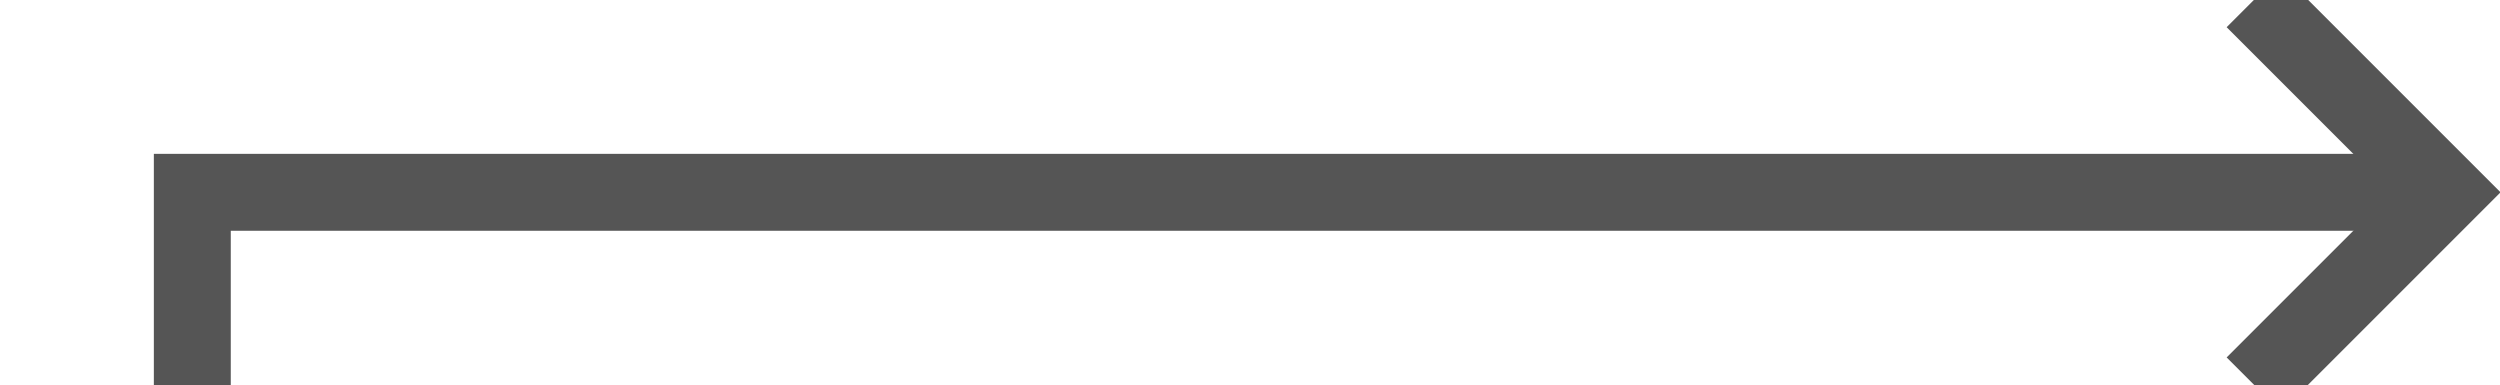
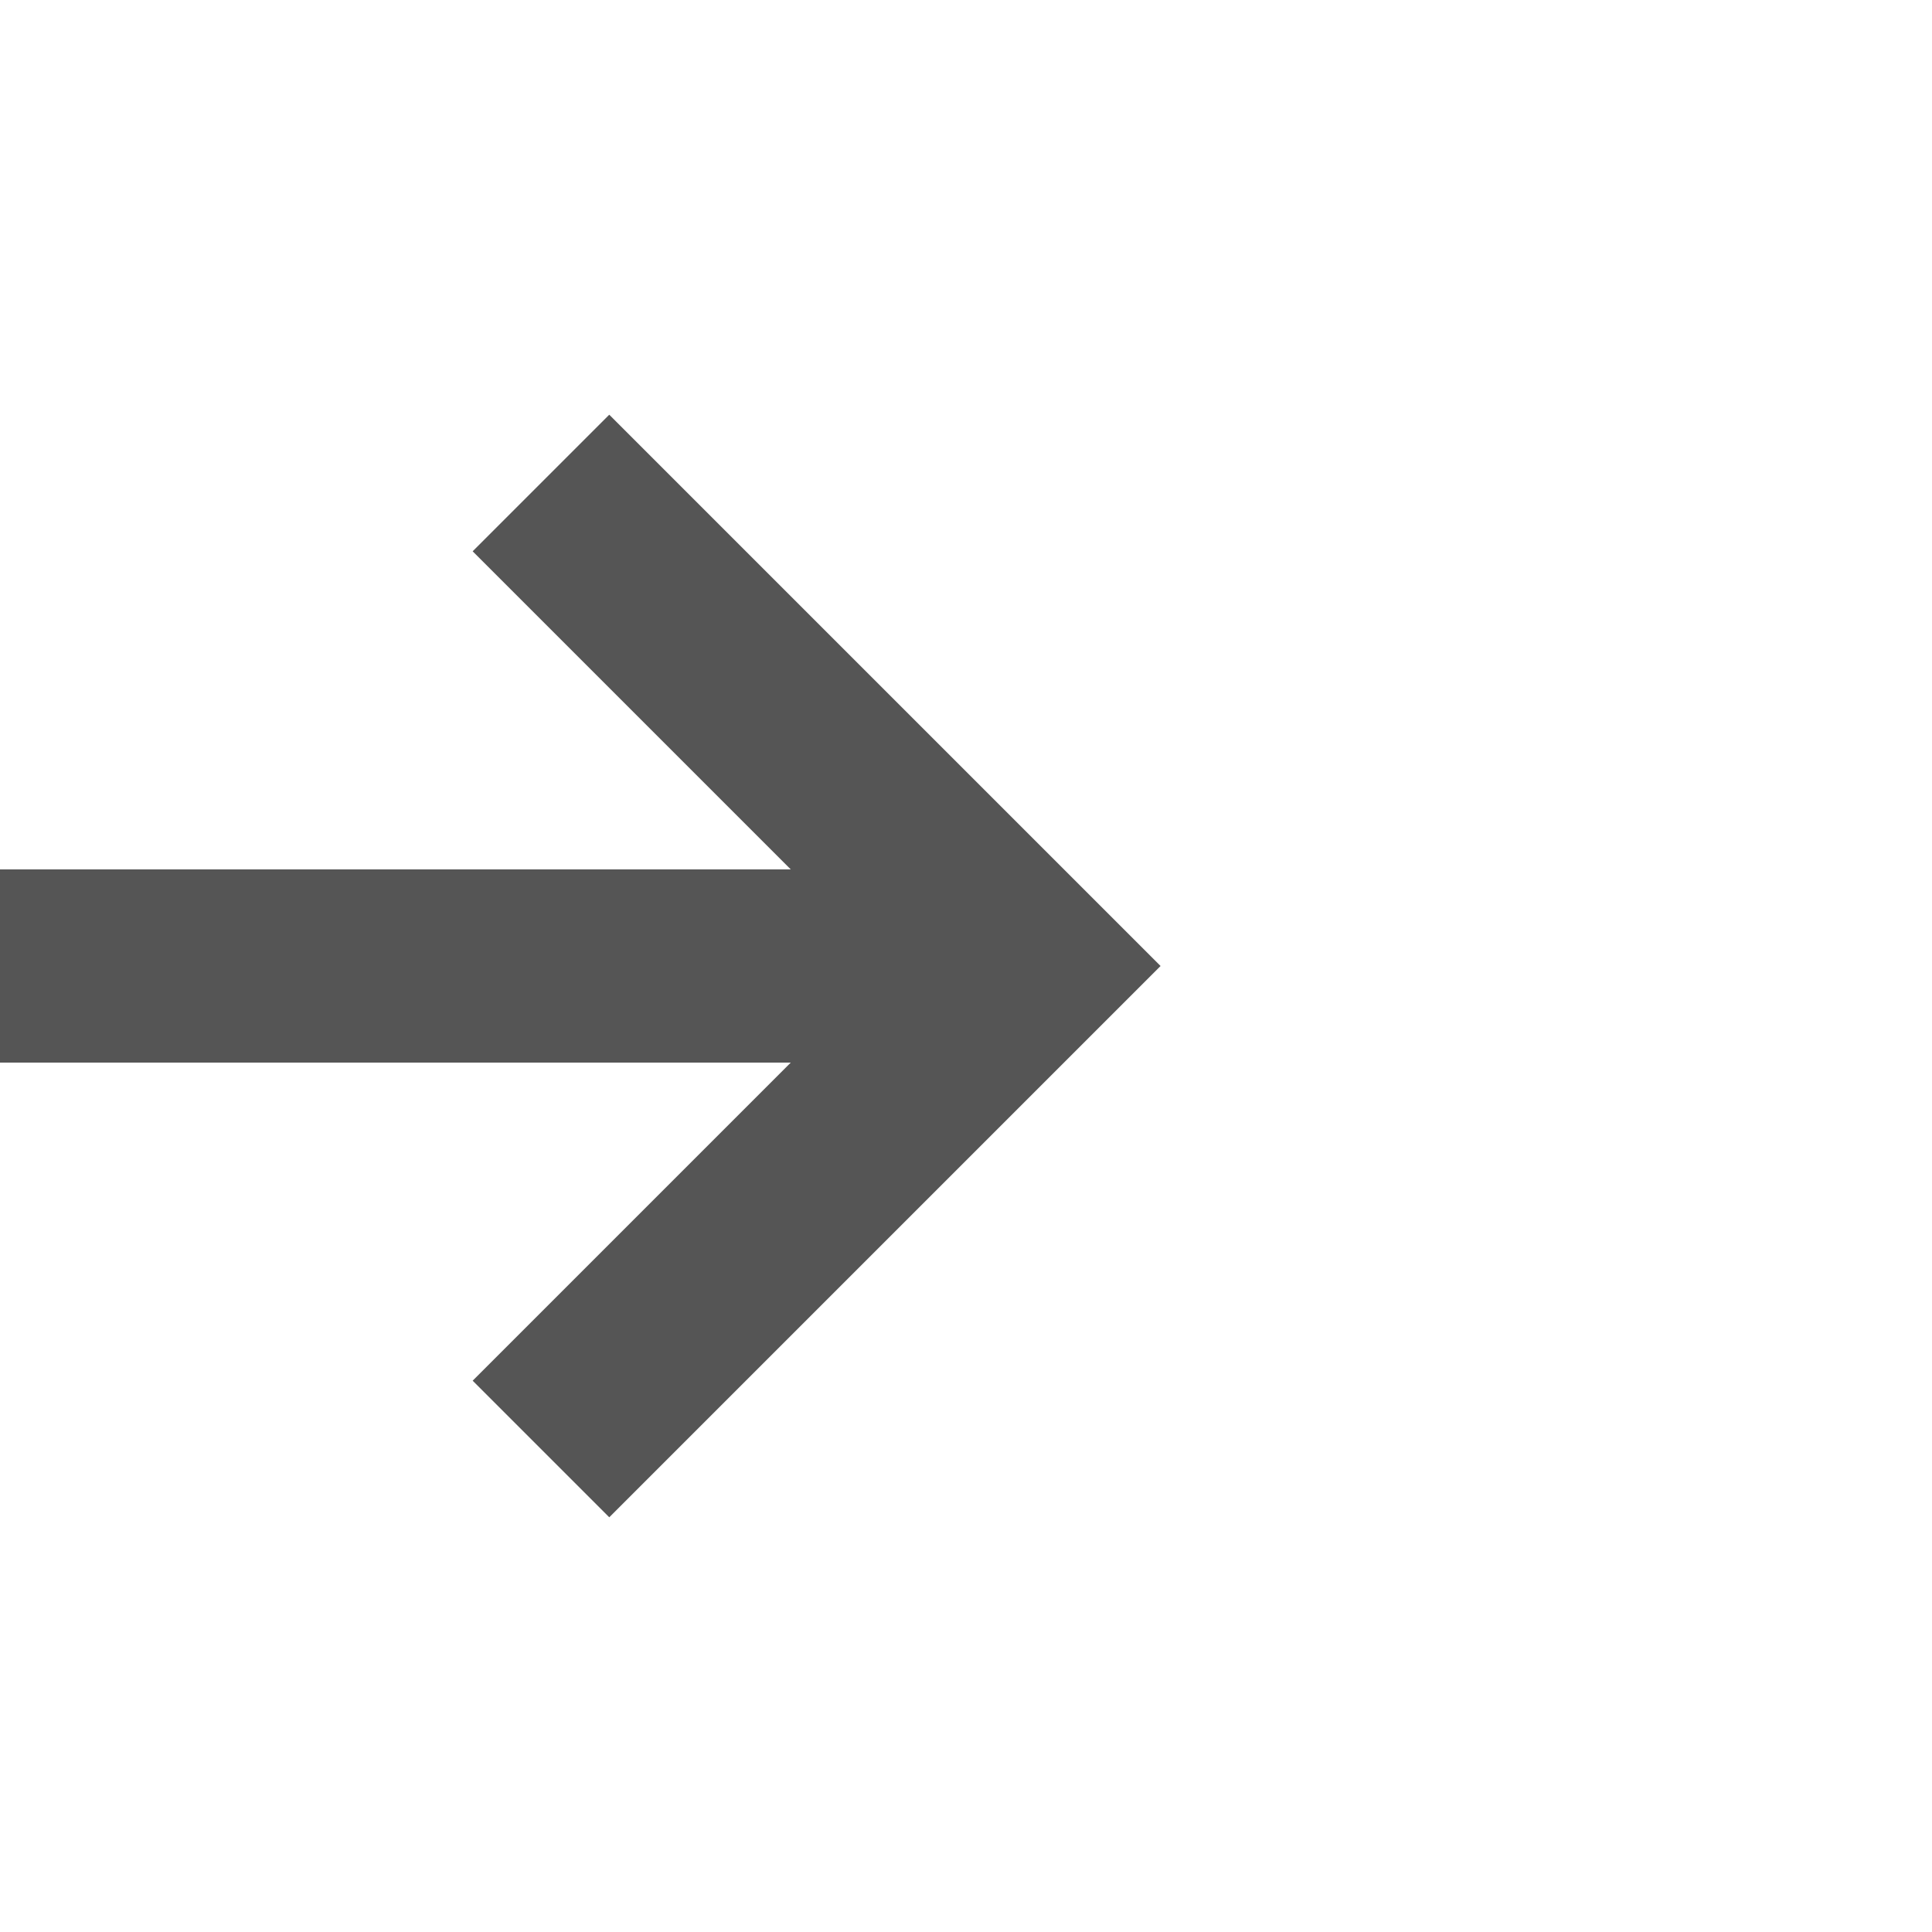
- <svg xmlns="http://www.w3.org/2000/svg" version="1.1" width="65px" height="10px" preserveAspectRatio="xMinYMid meet" viewBox="445 252 65 8">
-   <path d="M 408 353  L 450 353  L 450 256  L 508 256  " stroke-width="2" stroke-dasharray="0" stroke="rgba(85, 85, 85, 1)" fill="none" class="stroke" />
-   <path d="M 409.5 349.5  A 3.5 3.5 0 0 0 406 353 A 3.5 3.5 0 0 0 409.5 356.5 A 3.5 3.5 0 0 0 413 353 A 3.5 3.5 0 0 0 409.5 349.5 Z M 502.893 251.707  L 507.186 256  L 502.893 260.293  L 504.307 261.707  L 509.307 256.707  L 510.014 256  L 509.307 255.293  L 504.307 250.293  L 502.893 251.707  Z " fill-rule="nonzero" fill="rgba(85, 85, 85, 1)" stroke="none" class="fill" />
+ <svg xmlns="http://www.w3.org/2000/svg" version="1.1" width="20px" height="20px" preserveAspectRatio="xMinYMid meet" viewBox="694 247 20 18">
+   <path d="M 649 256  L 704 256  " stroke-width="2" stroke-dasharray="0" stroke="rgba(85, 85, 85, 1)" fill="none" class="stroke" />
+   <path d="M 650.5 252.5  A 3.5 3.5 0 0 0 647 256 A 3.5 3.5 0 0 0 650.5 259.5 A 3.5 3.5 0 0 0 654 256 A 3.5 3.5 0 0 0 650.5 252.5 Z M 698.893 251.707  L 703.186 256  L 698.893 260.293  L 700.307 261.707  L 705.307 256.707  L 706.014 256  L 705.307 255.293  L 700.307 250.293  L 698.893 251.707  Z " fill-rule="nonzero" fill="rgba(85, 85, 85, 1)" stroke="none" class="fill" />
</svg>
